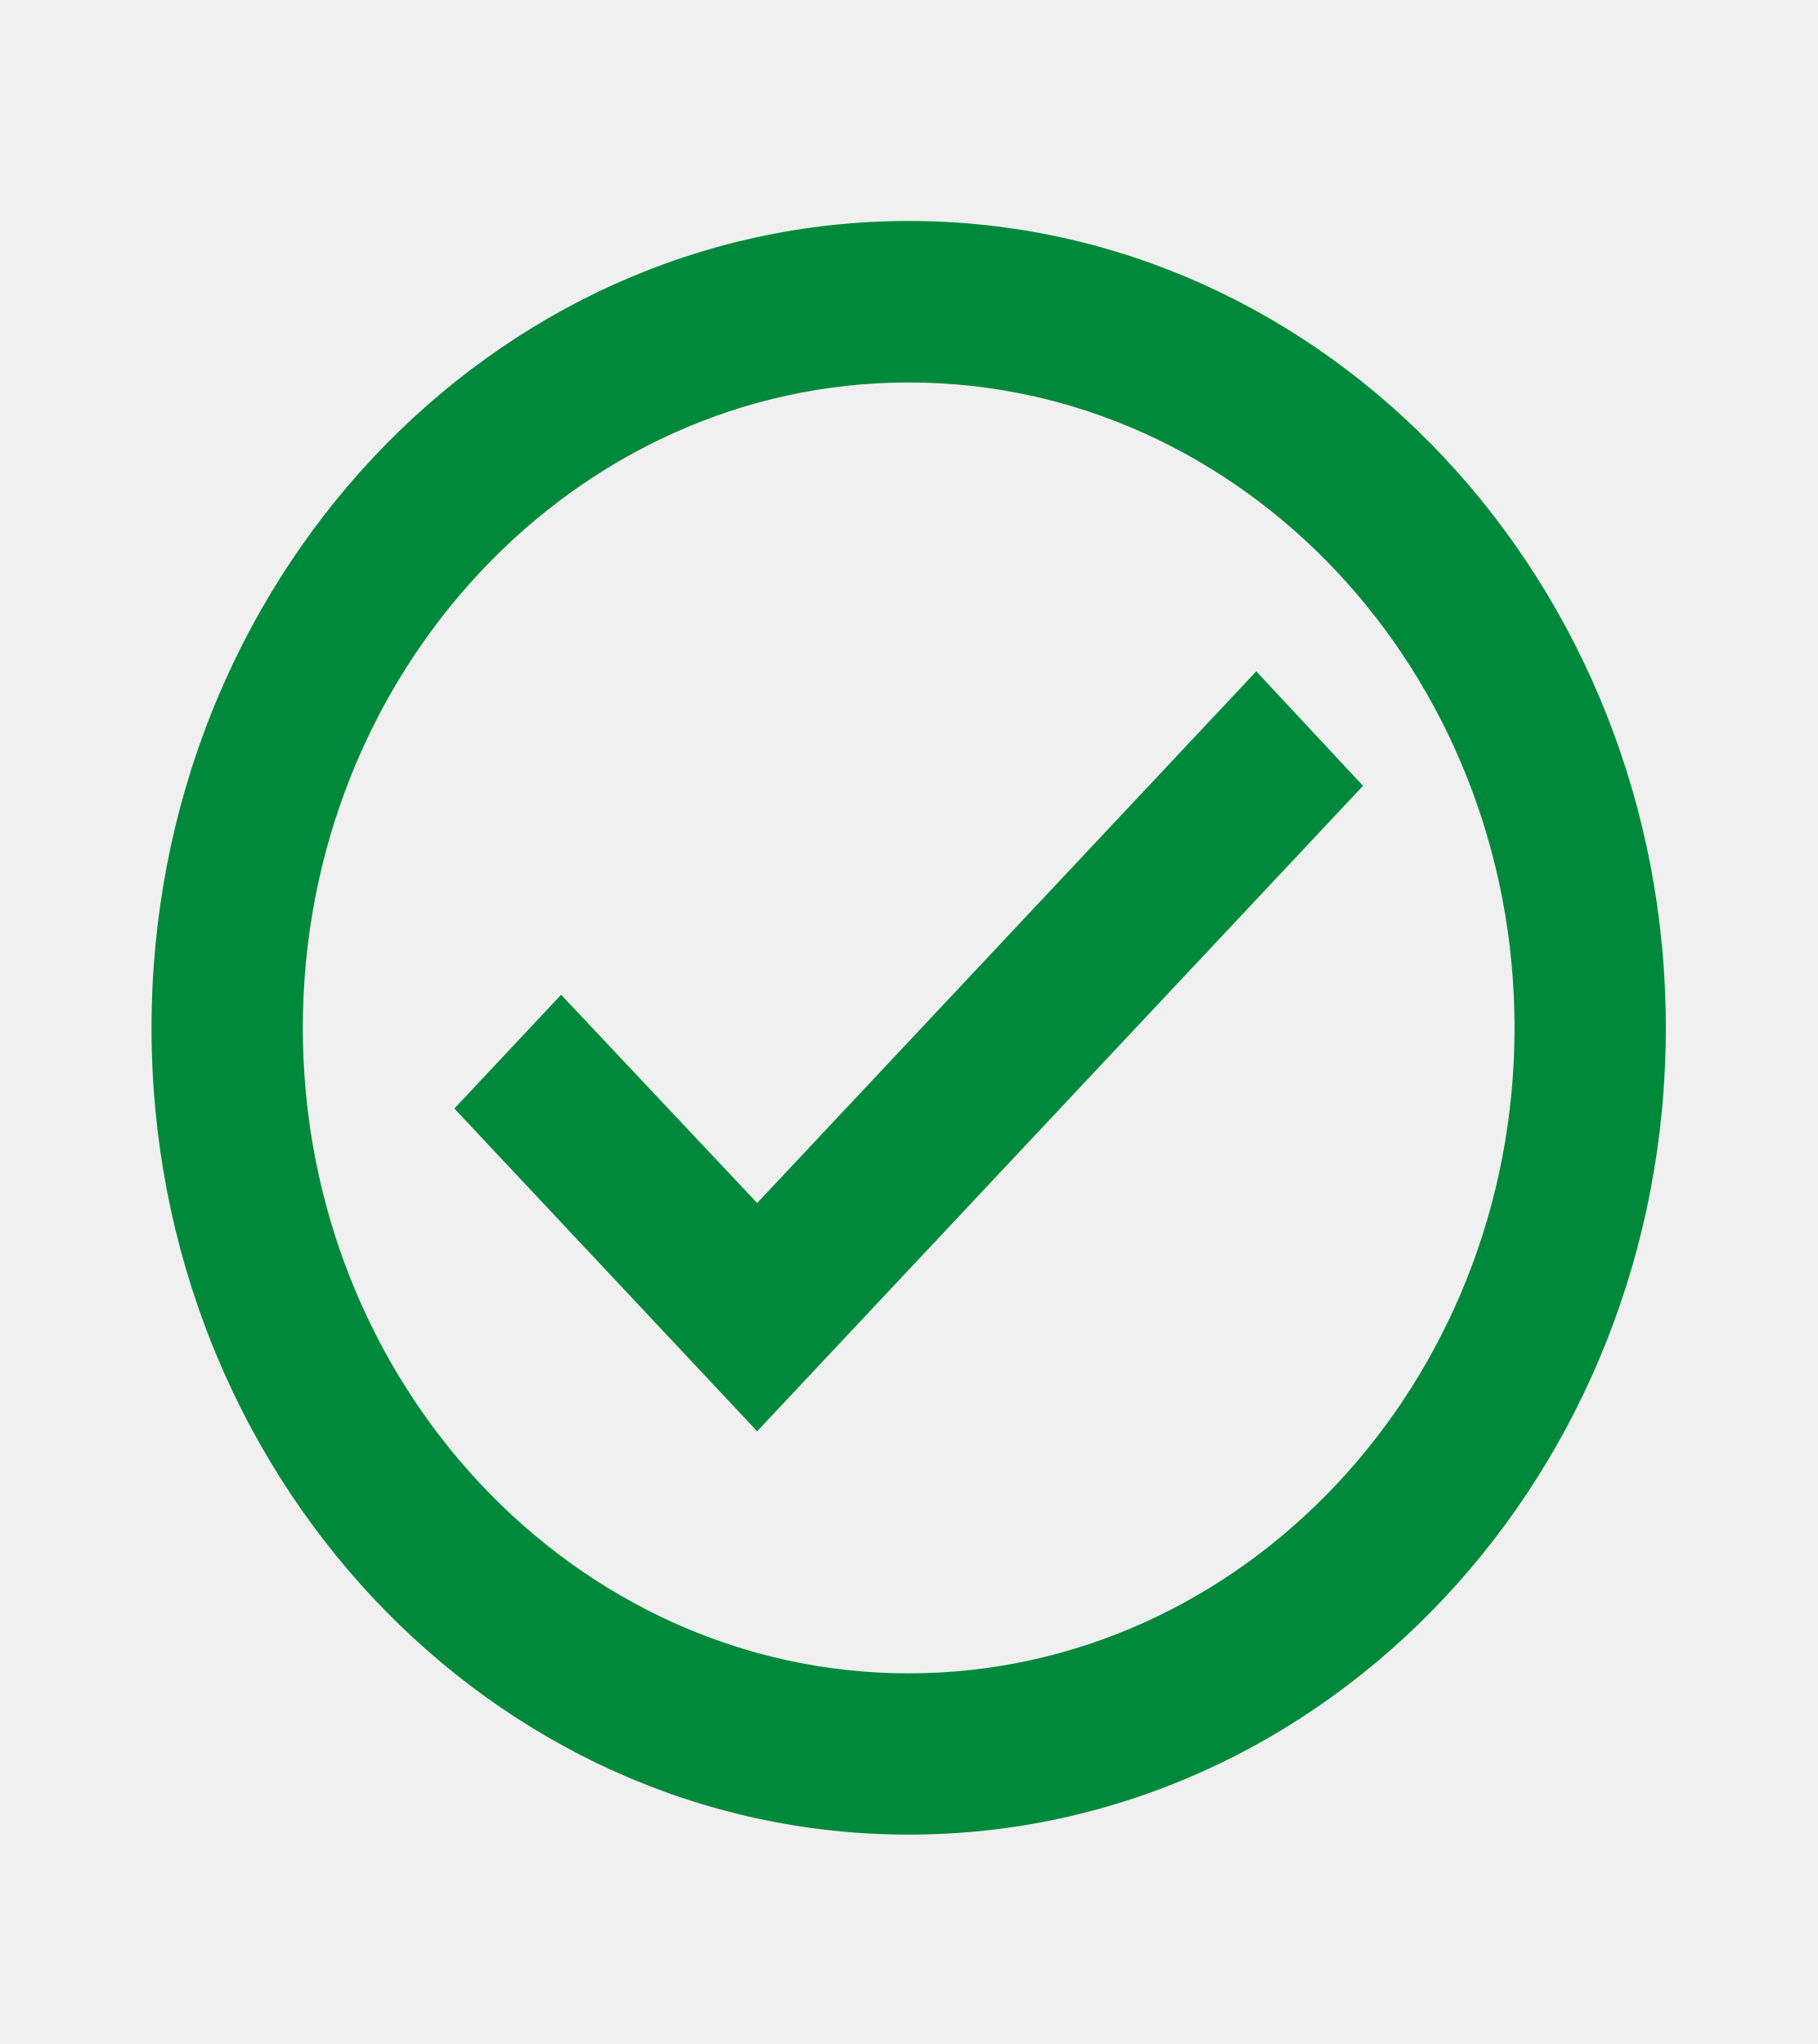
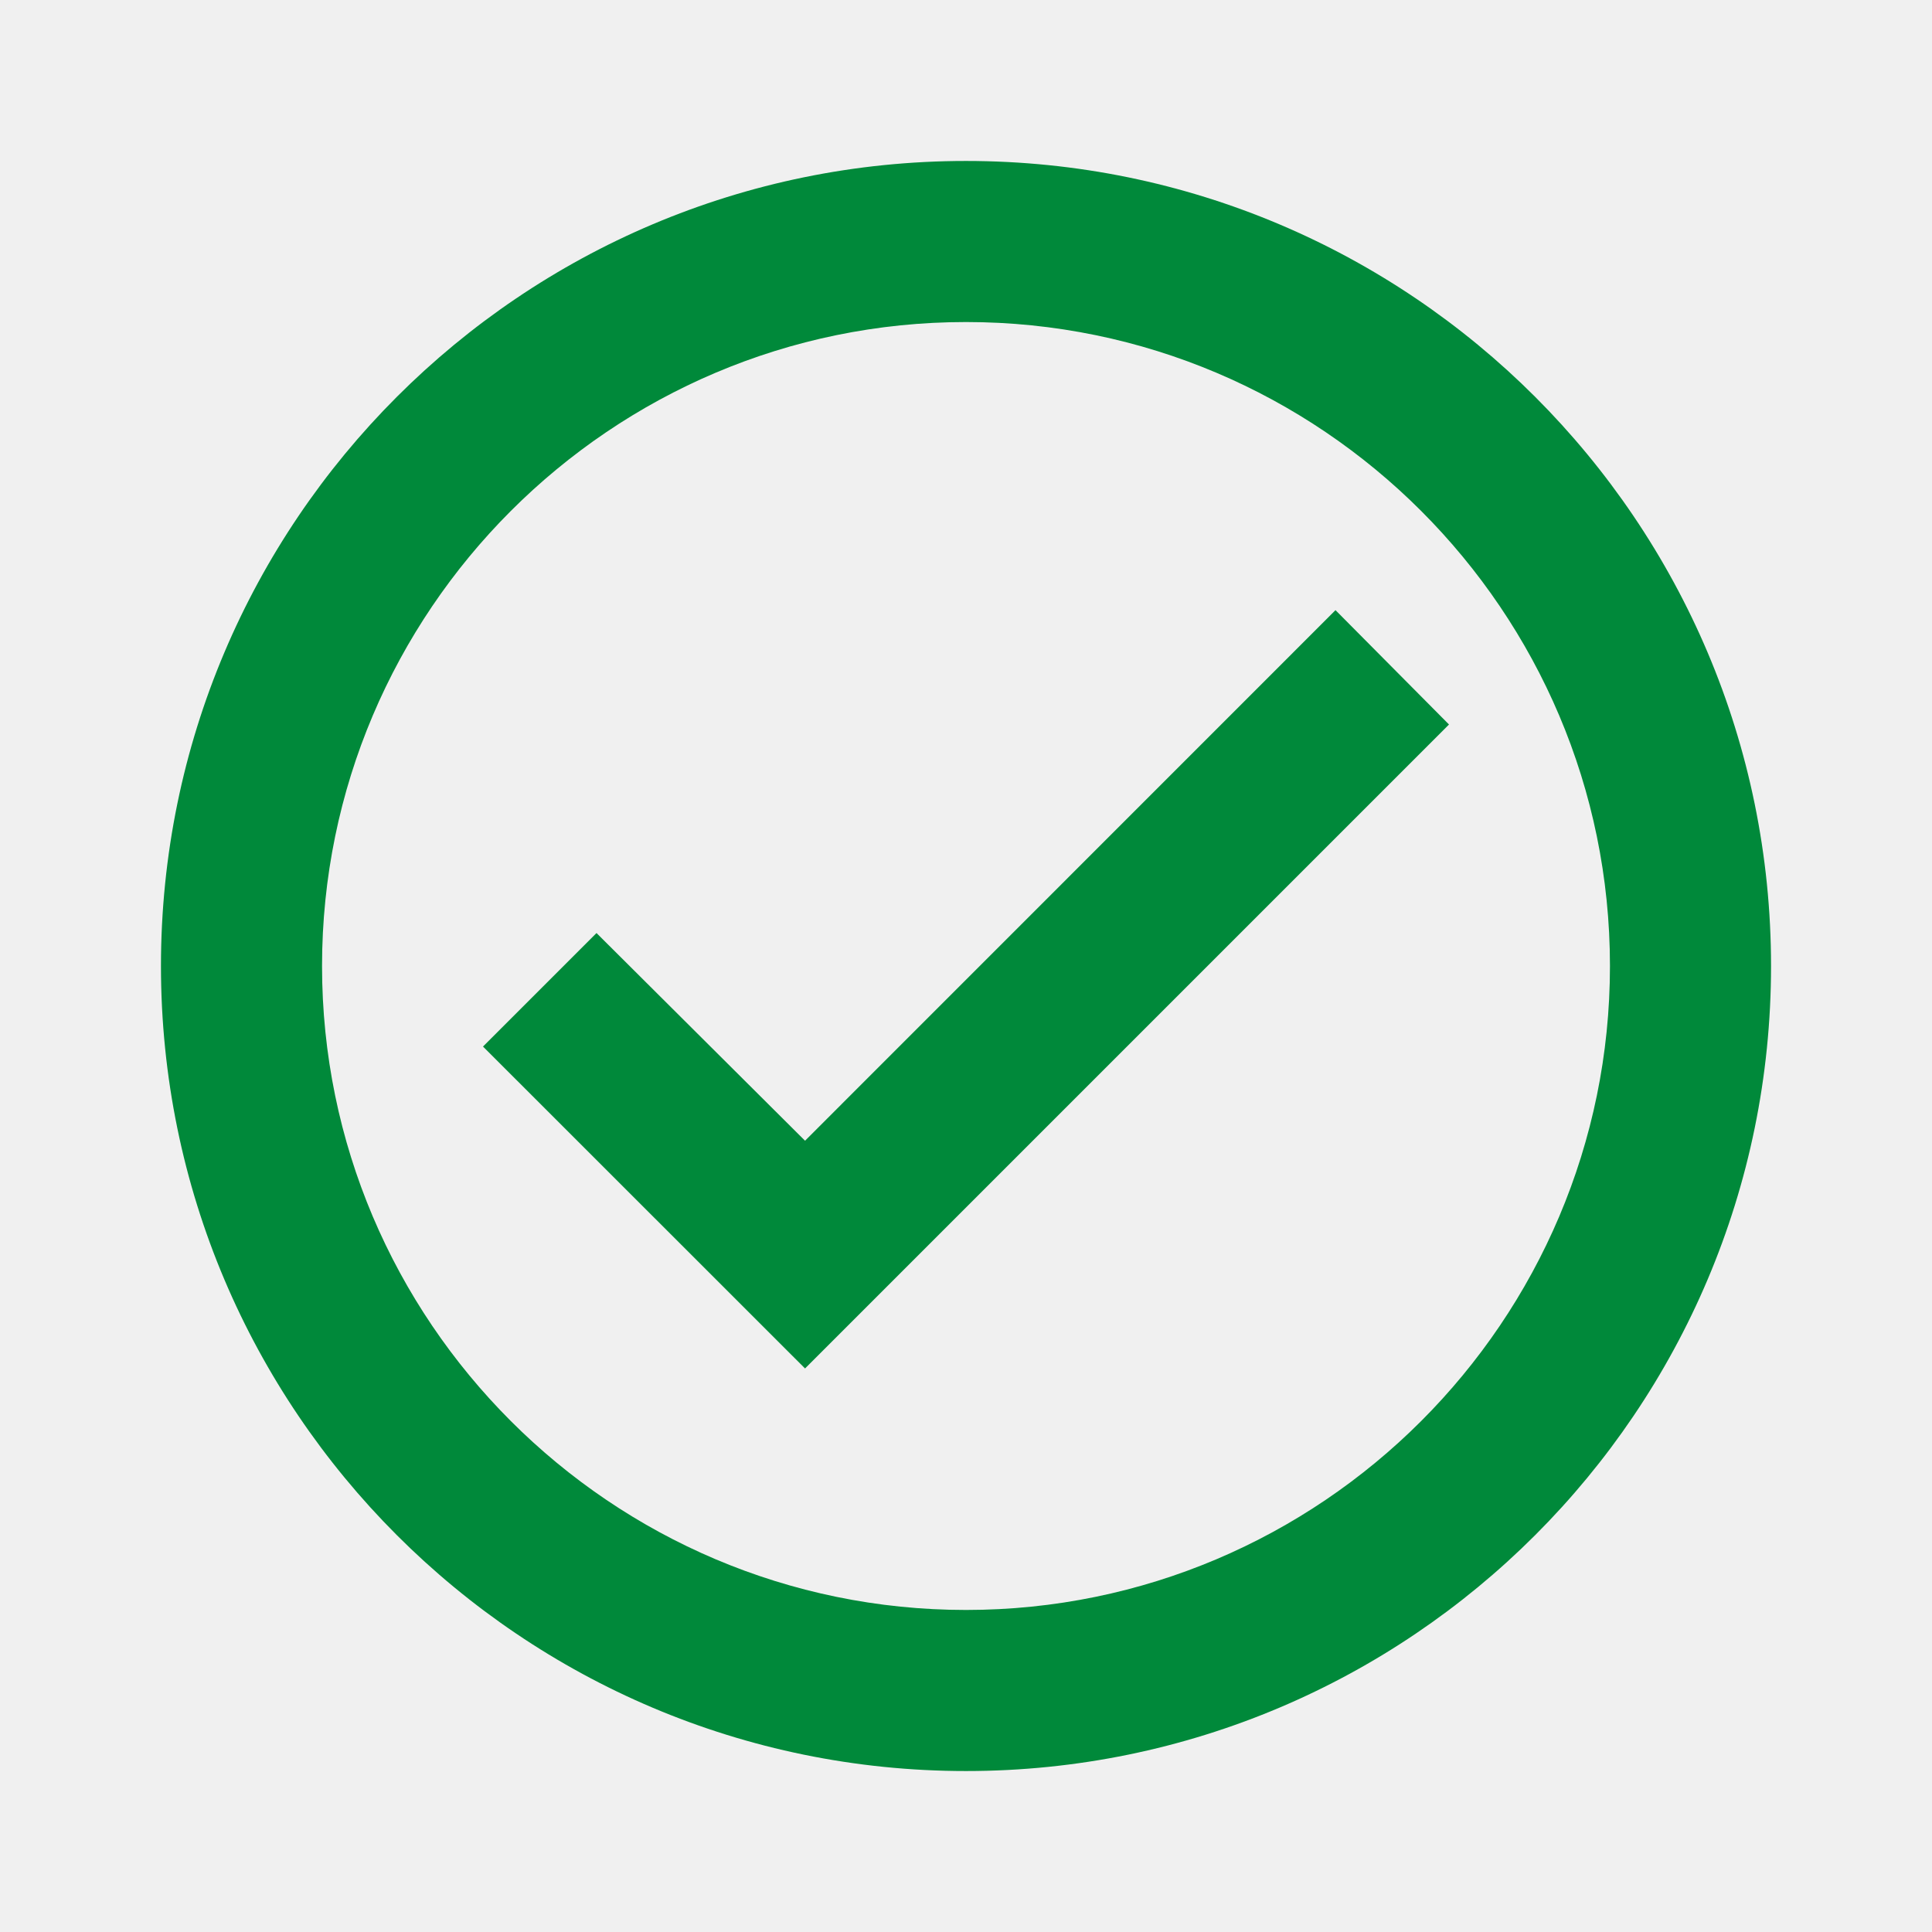
- <svg xmlns="http://www.w3.org/2000/svg" width="8" height="9" viewBox="0 0 8 9" fill="none">
-   <path d="M4 0.973C2.16 0.973 0.667 2.565 0.667 4.526C0.667 6.487 2.16 8.078 4 8.078C5.84 8.078 7.333 6.487 7.333 4.526C7.333 2.565 5.84 0.973 4 0.973ZM4 7.368C2.53 7.368 1.333 6.092 1.333 4.526C1.333 2.959 2.53 1.684 4 1.684C5.47 1.684 6.667 2.959 6.667 4.526C6.667 6.092 5.47 7.368 4 7.368ZM5.53 2.956L3.333 5.297L2.47 4.38L2 4.881L3.333 6.302L6 3.46L5.53 2.956Z" fill="#00893A" />
+ <svg xmlns="http://www.w3.org/2000/svg" width="16" height="16" viewBox="0 0 16 16" fill="none">
+   <g clip-path="url(#clip0_695_1098)">
+     <path d="M8 1.333C4.32 1.333 1.333 4.32 1.333 8C1.333 11.68 4.32 14.667 8 14.667C11.68 14.667 14.667 11.68 14.667 8C14.667 4.32 11.68 1.333 8 1.333ZM8 13.333C5.06 13.333 2.667 10.94 2.667 8C2.667 5.06 5.06 2.667 8 2.667C10.94 2.667 13.333 5.06 13.333 8C13.333 10.94 10.94 13.333 8 13.333ZM11.06 5.053L6.667 9.447L4.94 7.727L4 8.667L6.667 11.333L12 6L11.06 5.053Z" fill="#00893A" />
+   </g>
+   <defs>
+     <clipPath id="clip0_695_1098">
+       <rect width="16" height="16" fill="white" />
+     </clipPath>
+   </defs>
</svg>
